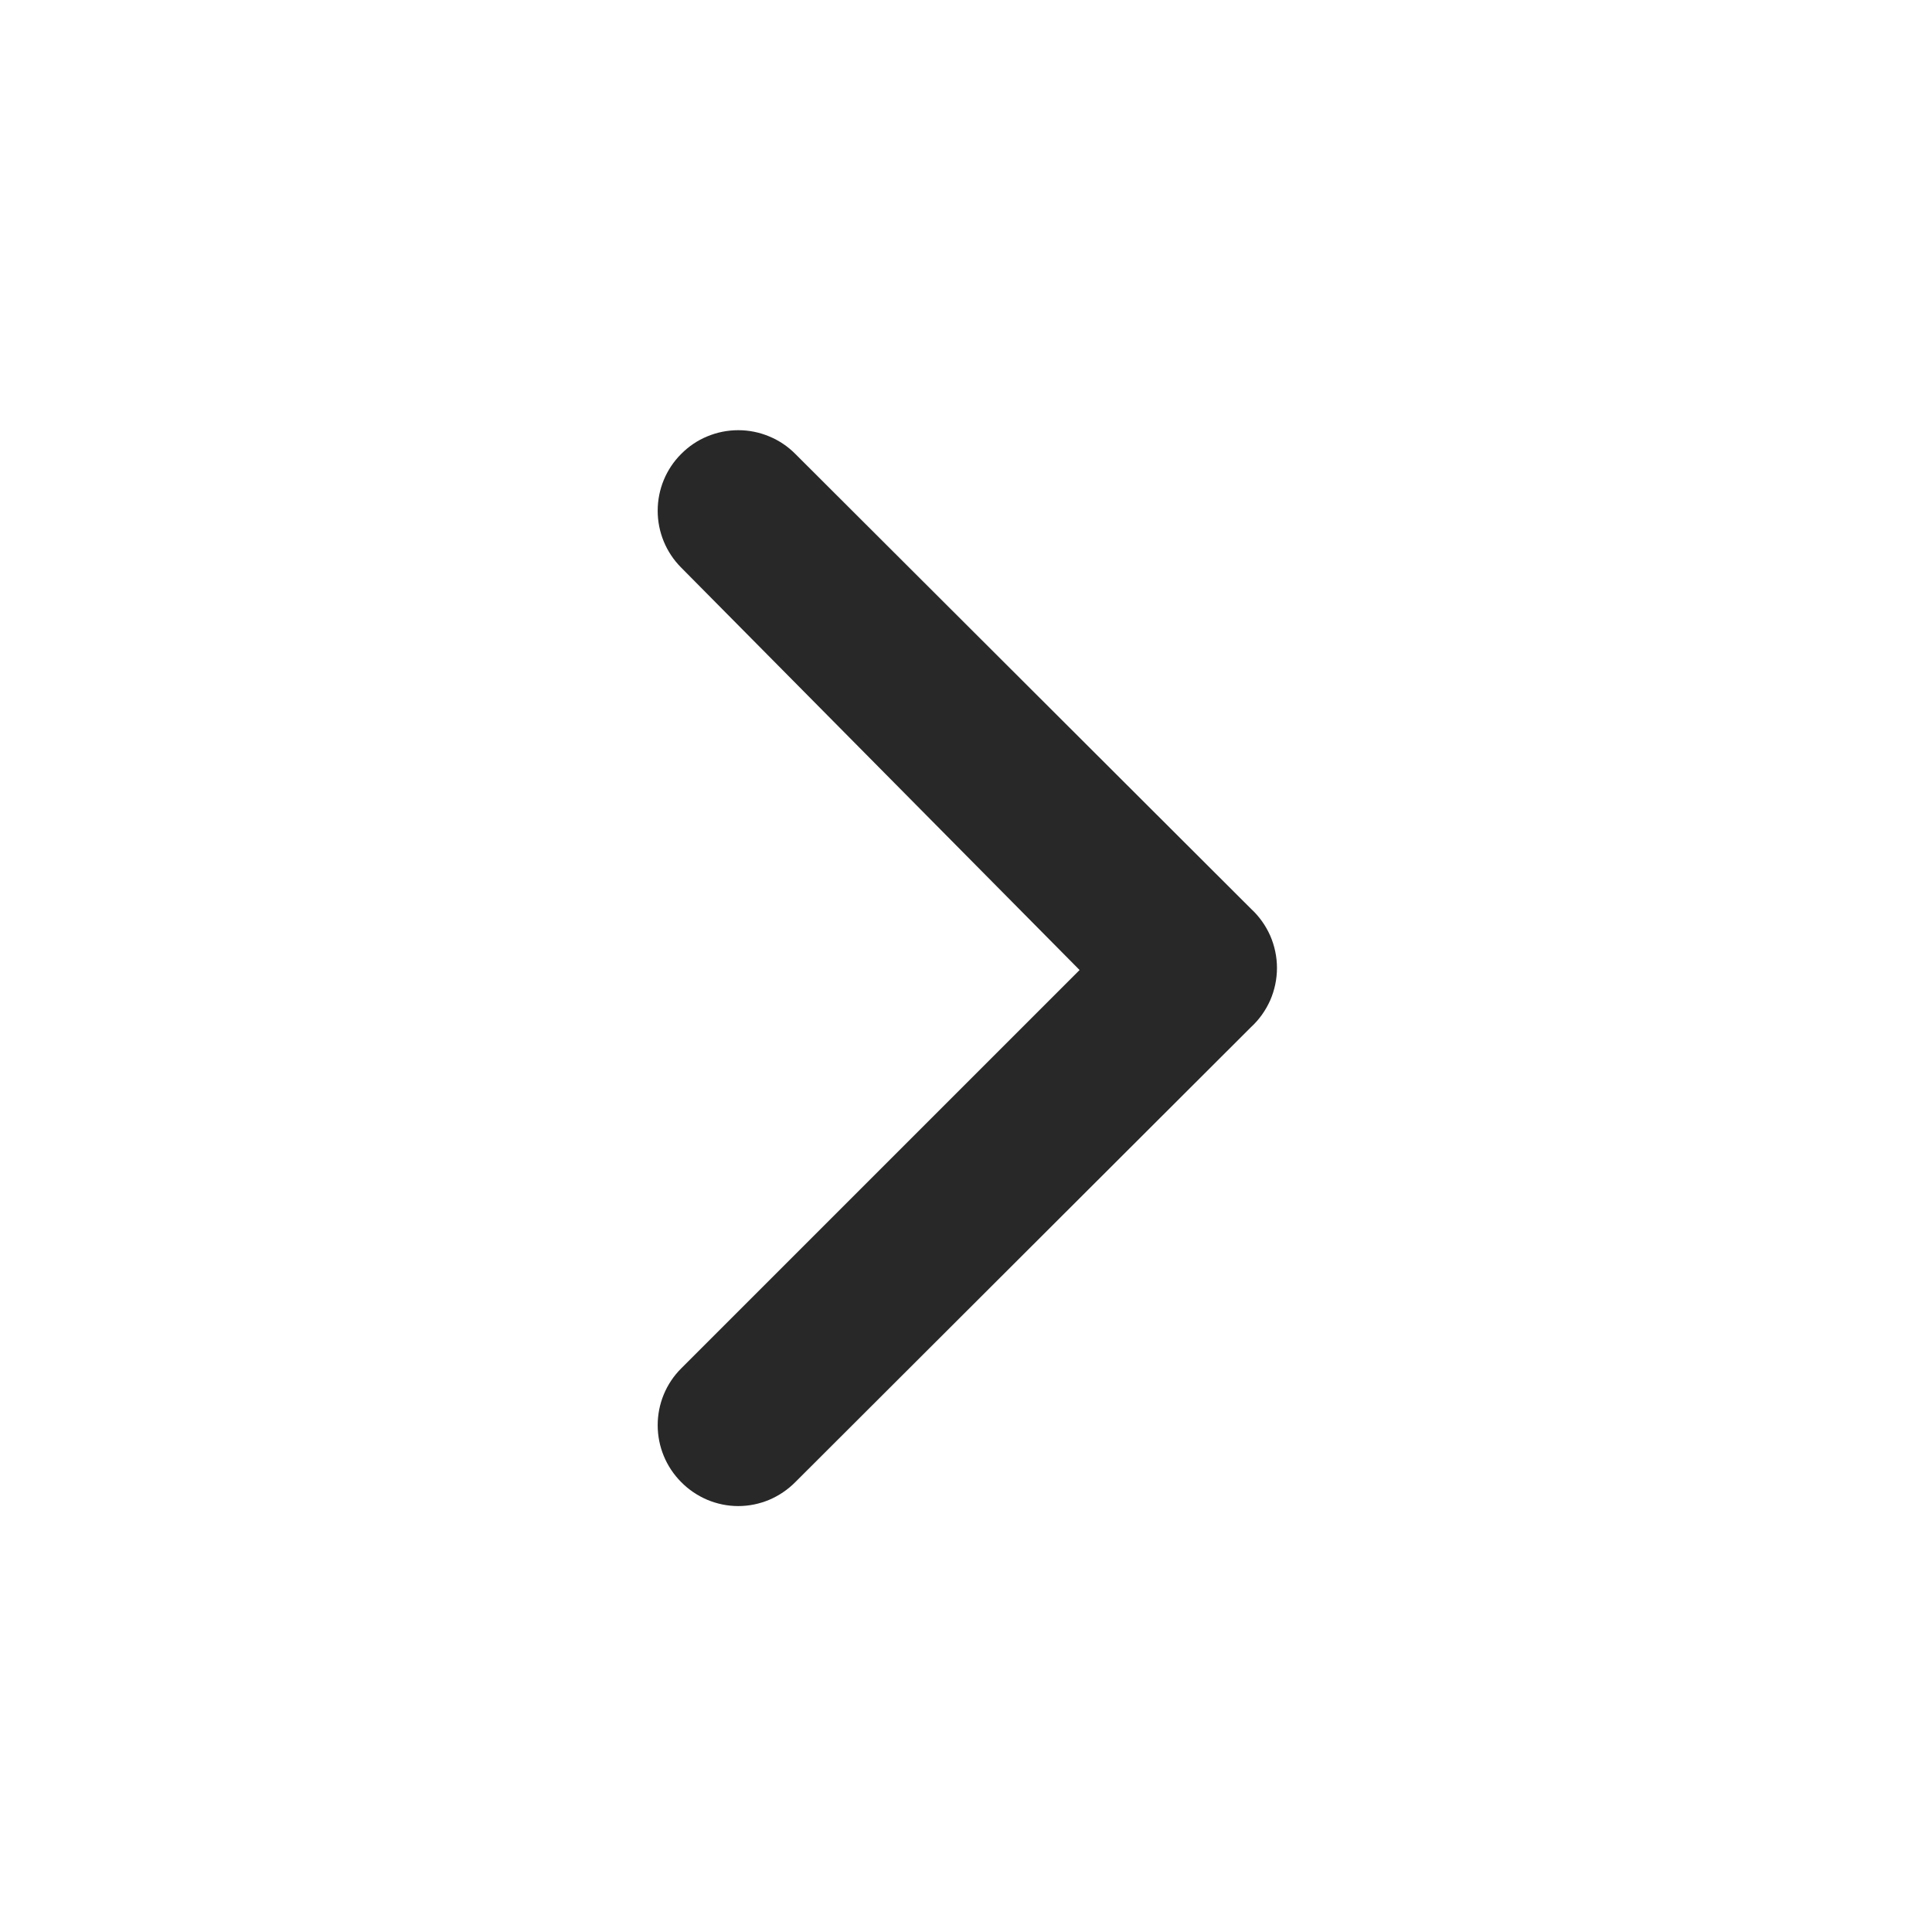
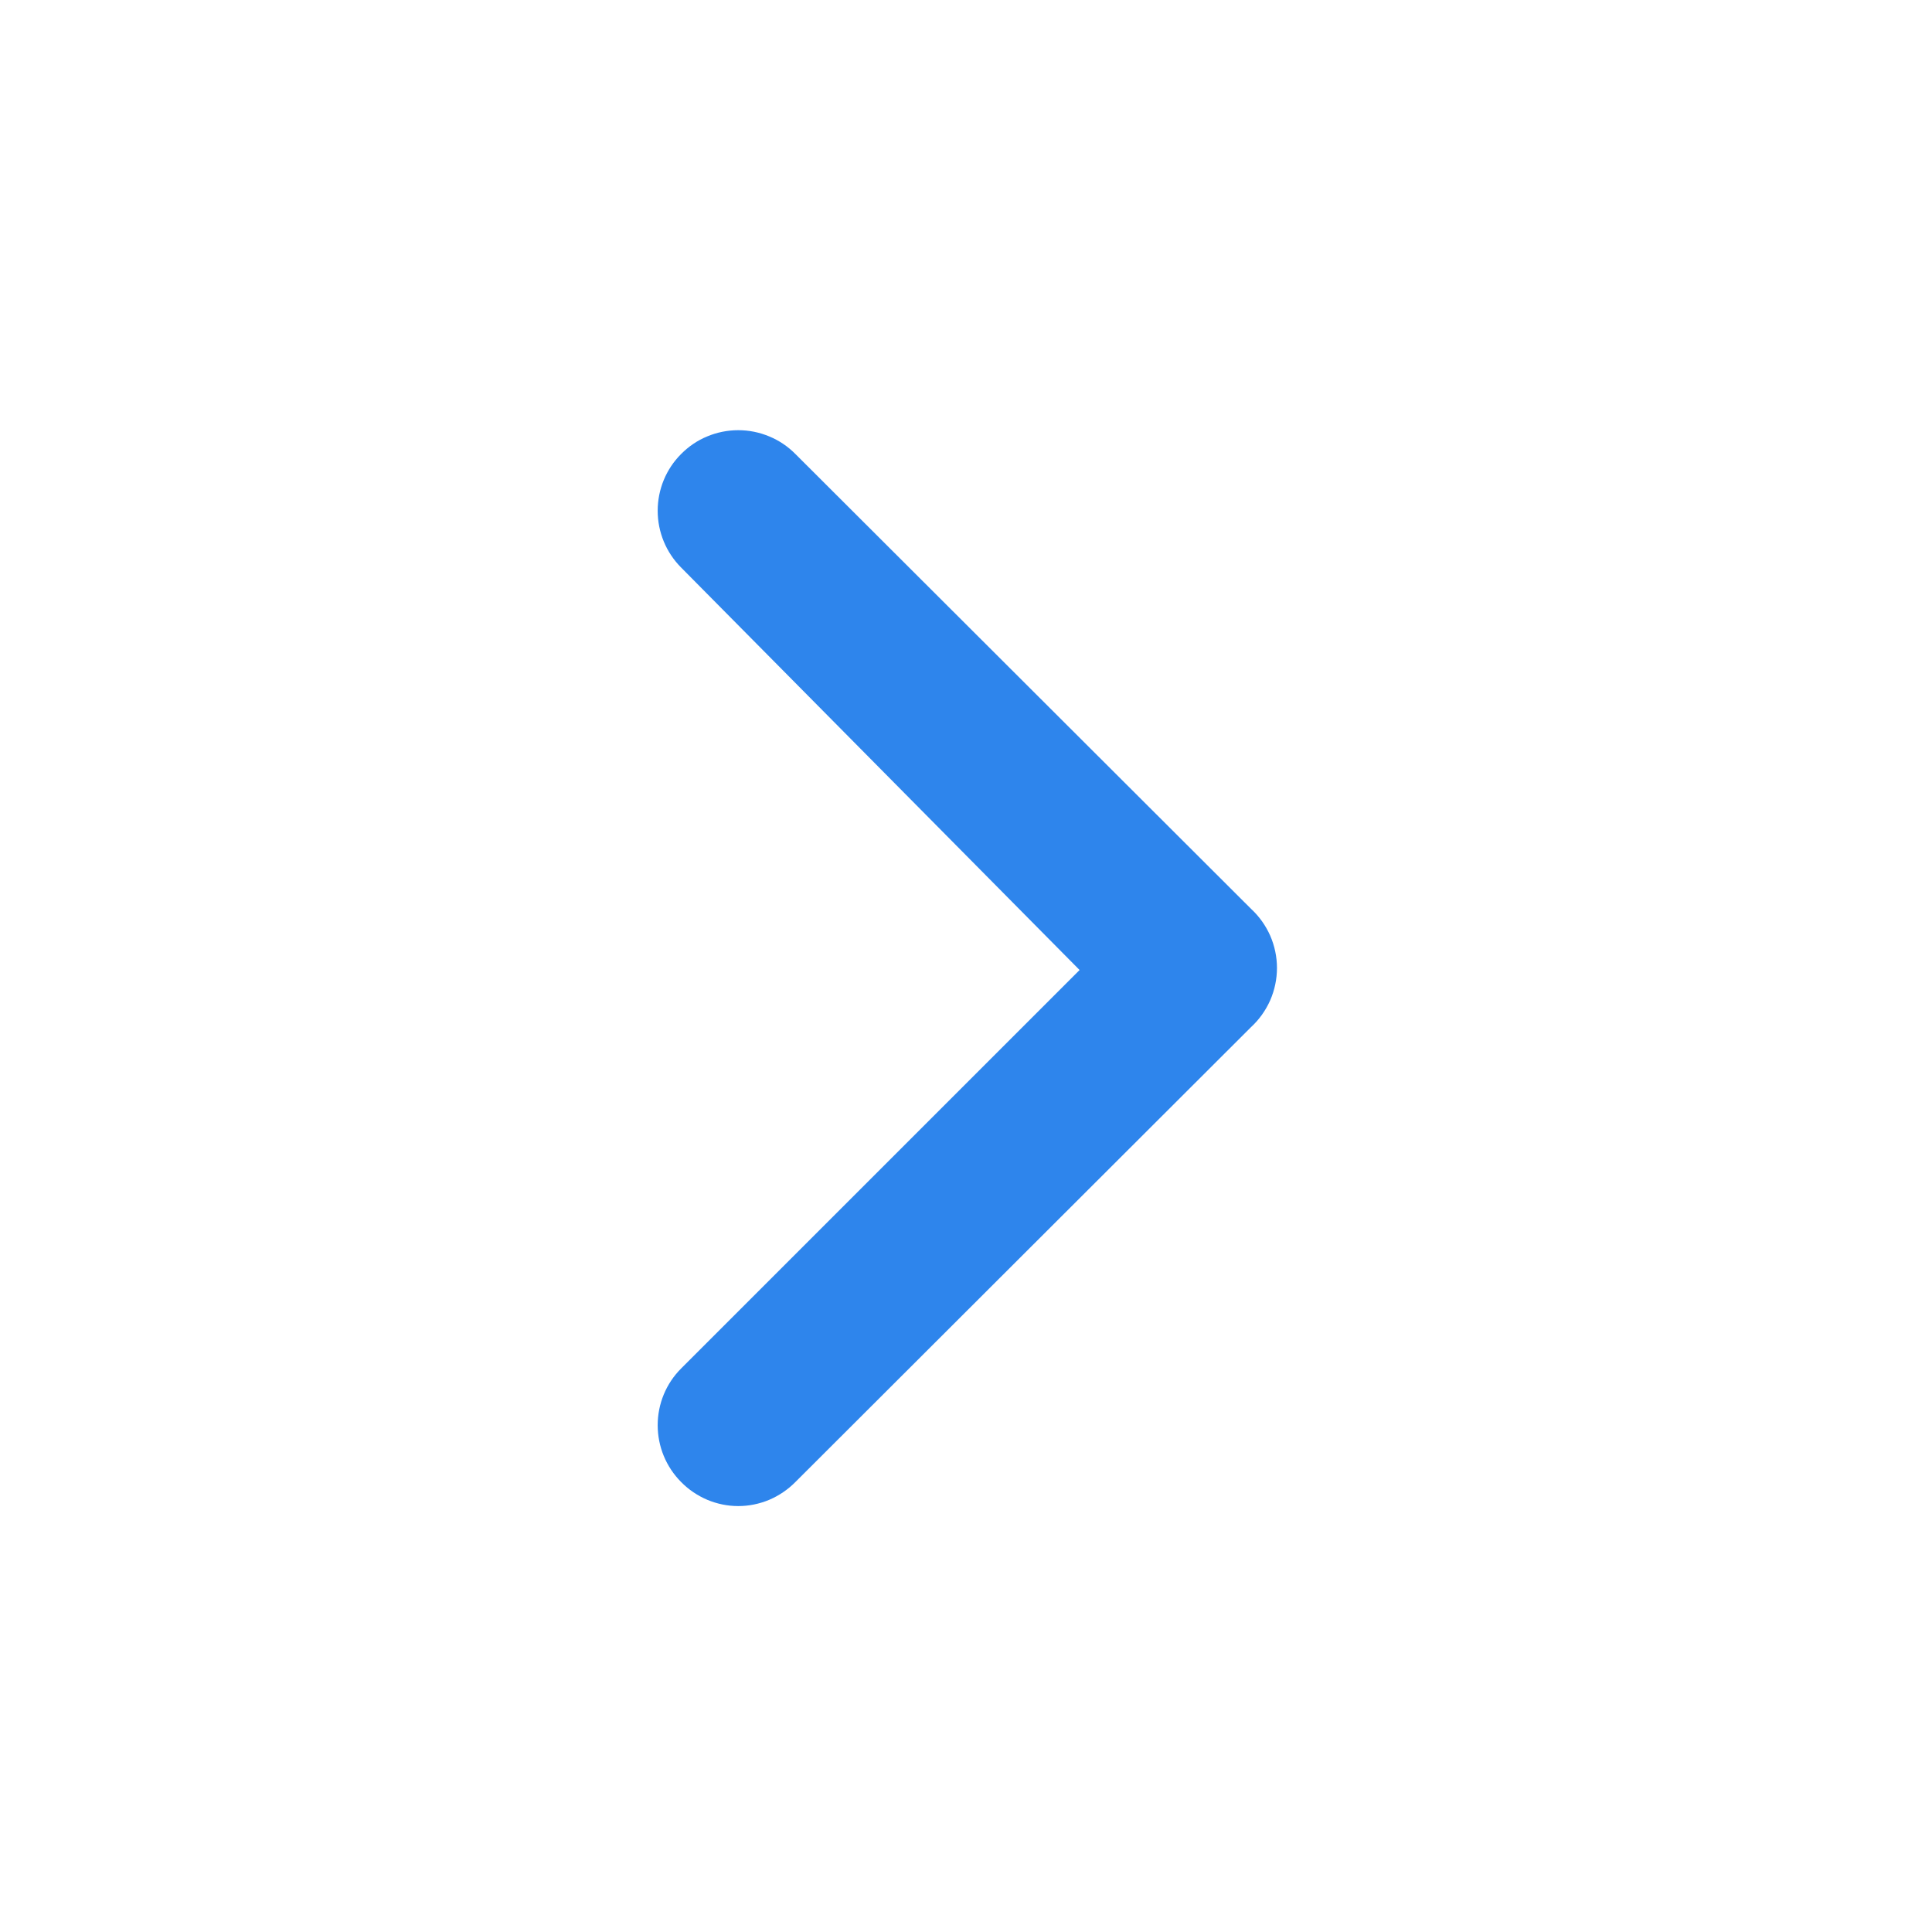
<svg xmlns="http://www.w3.org/2000/svg" width="24" height="24" viewBox="0 0 24 24" fill="none">
-   <path d="M15.541 11.29L9.881 5.64C9.788 5.546 9.677 5.471 9.555 5.421C9.433 5.37 9.303 5.344 9.171 5.344C9.039 5.344 8.908 5.37 8.786 5.421C8.664 5.471 8.554 5.546 8.461 5.64C8.274 5.827 8.17 6.08 8.17 6.345C8.17 6.609 8.274 6.862 8.461 7.05L13.411 12.05L8.461 17C8.274 17.187 8.17 17.44 8.17 17.704C8.17 17.969 8.274 18.222 8.461 18.41C8.553 18.504 8.664 18.579 8.786 18.631C8.908 18.682 9.038 18.709 9.171 18.709C9.303 18.709 9.434 18.682 9.556 18.631C9.678 18.579 9.788 18.504 9.881 18.41L15.541 12.759C15.642 12.666 15.723 12.552 15.779 12.426C15.834 12.299 15.863 12.163 15.863 12.024C15.863 11.886 15.834 11.75 15.779 11.623C15.723 11.497 15.642 11.383 15.541 11.29Z" fill="#282828" />
+   <path d="M15.541 11.29L9.881 5.64C9.788 5.546 9.677 5.471 9.555 5.421C9.433 5.37 9.303 5.344 9.171 5.344C9.039 5.344 8.908 5.37 8.786 5.421C8.664 5.471 8.554 5.546 8.461 5.64C8.274 5.827 8.17 6.08 8.17 6.345C8.17 6.609 8.274 6.862 8.461 7.05L13.411 12.05L8.461 17C8.274 17.187 8.17 17.44 8.17 17.704C8.17 17.969 8.274 18.222 8.461 18.41C8.553 18.504 8.664 18.579 8.786 18.631C8.908 18.682 9.038 18.709 9.171 18.709C9.303 18.709 9.434 18.682 9.556 18.631C9.678 18.579 9.788 18.504 9.881 18.41L15.541 12.759C15.642 12.666 15.723 12.552 15.779 12.426C15.834 12.299 15.863 12.163 15.863 12.024C15.863 11.886 15.834 11.75 15.779 11.623C15.723 11.497 15.642 11.383 15.541 11.29Z" fill="#2E85EC" />
</svg>
